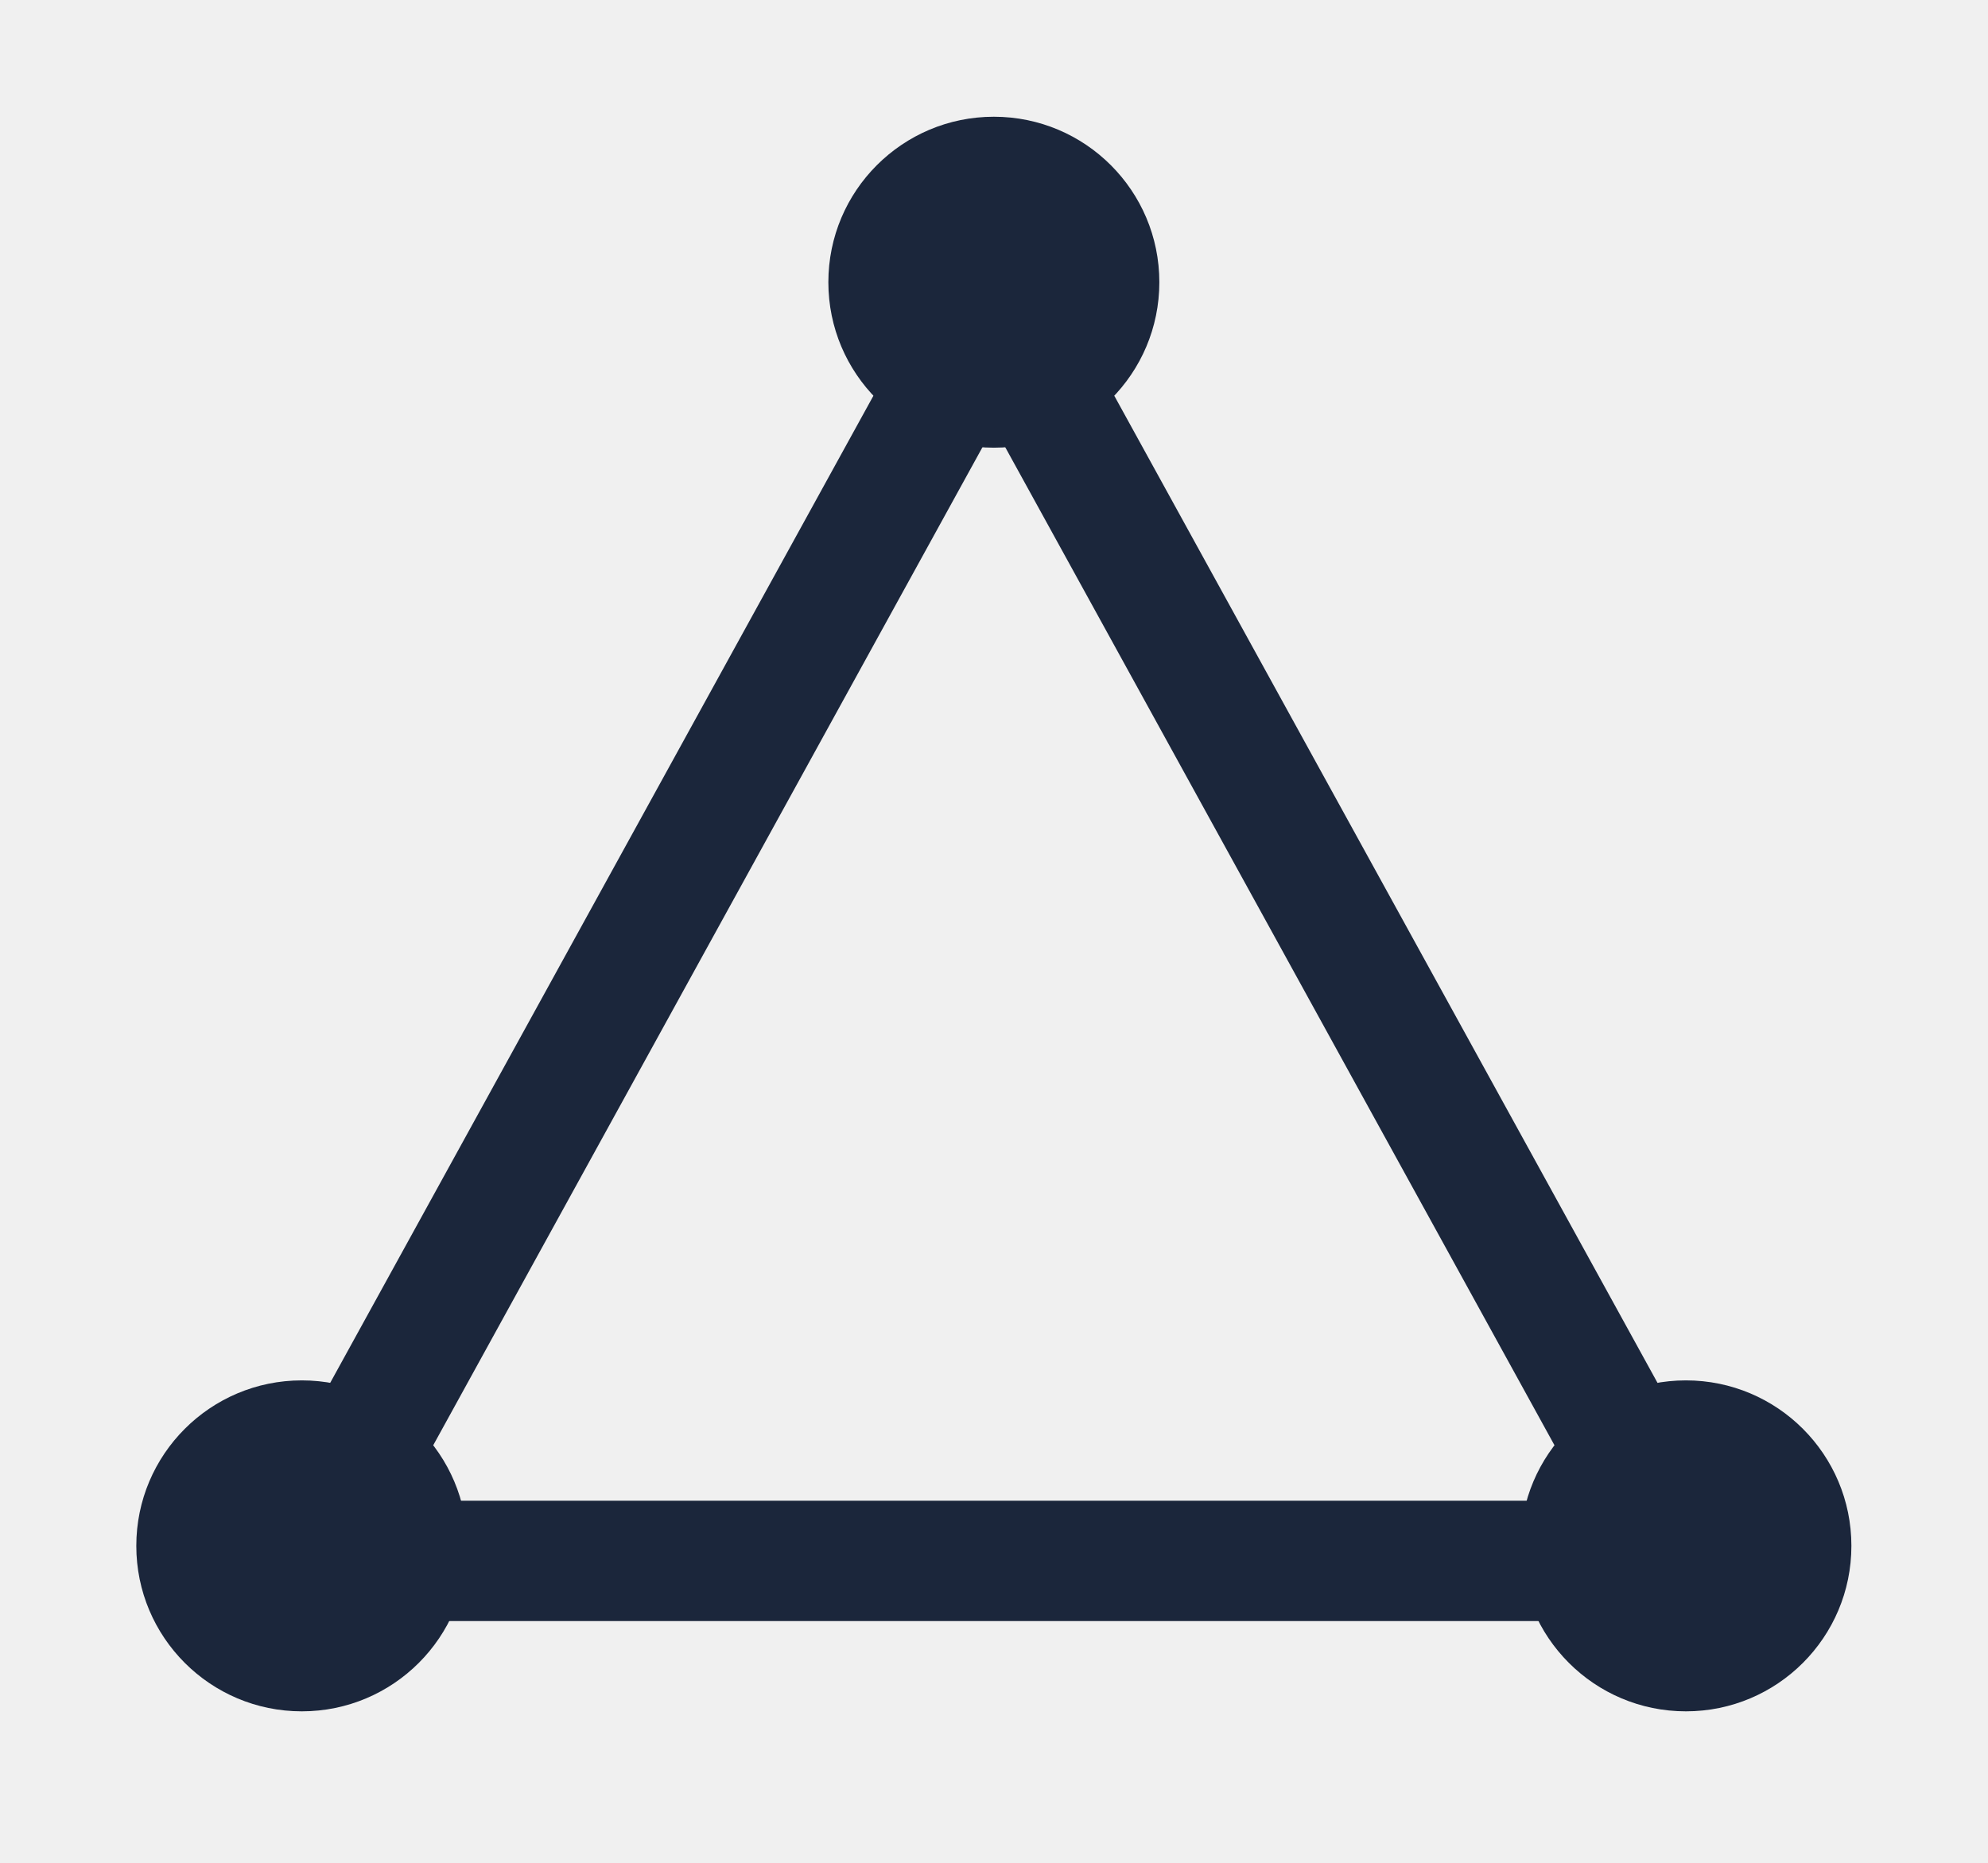
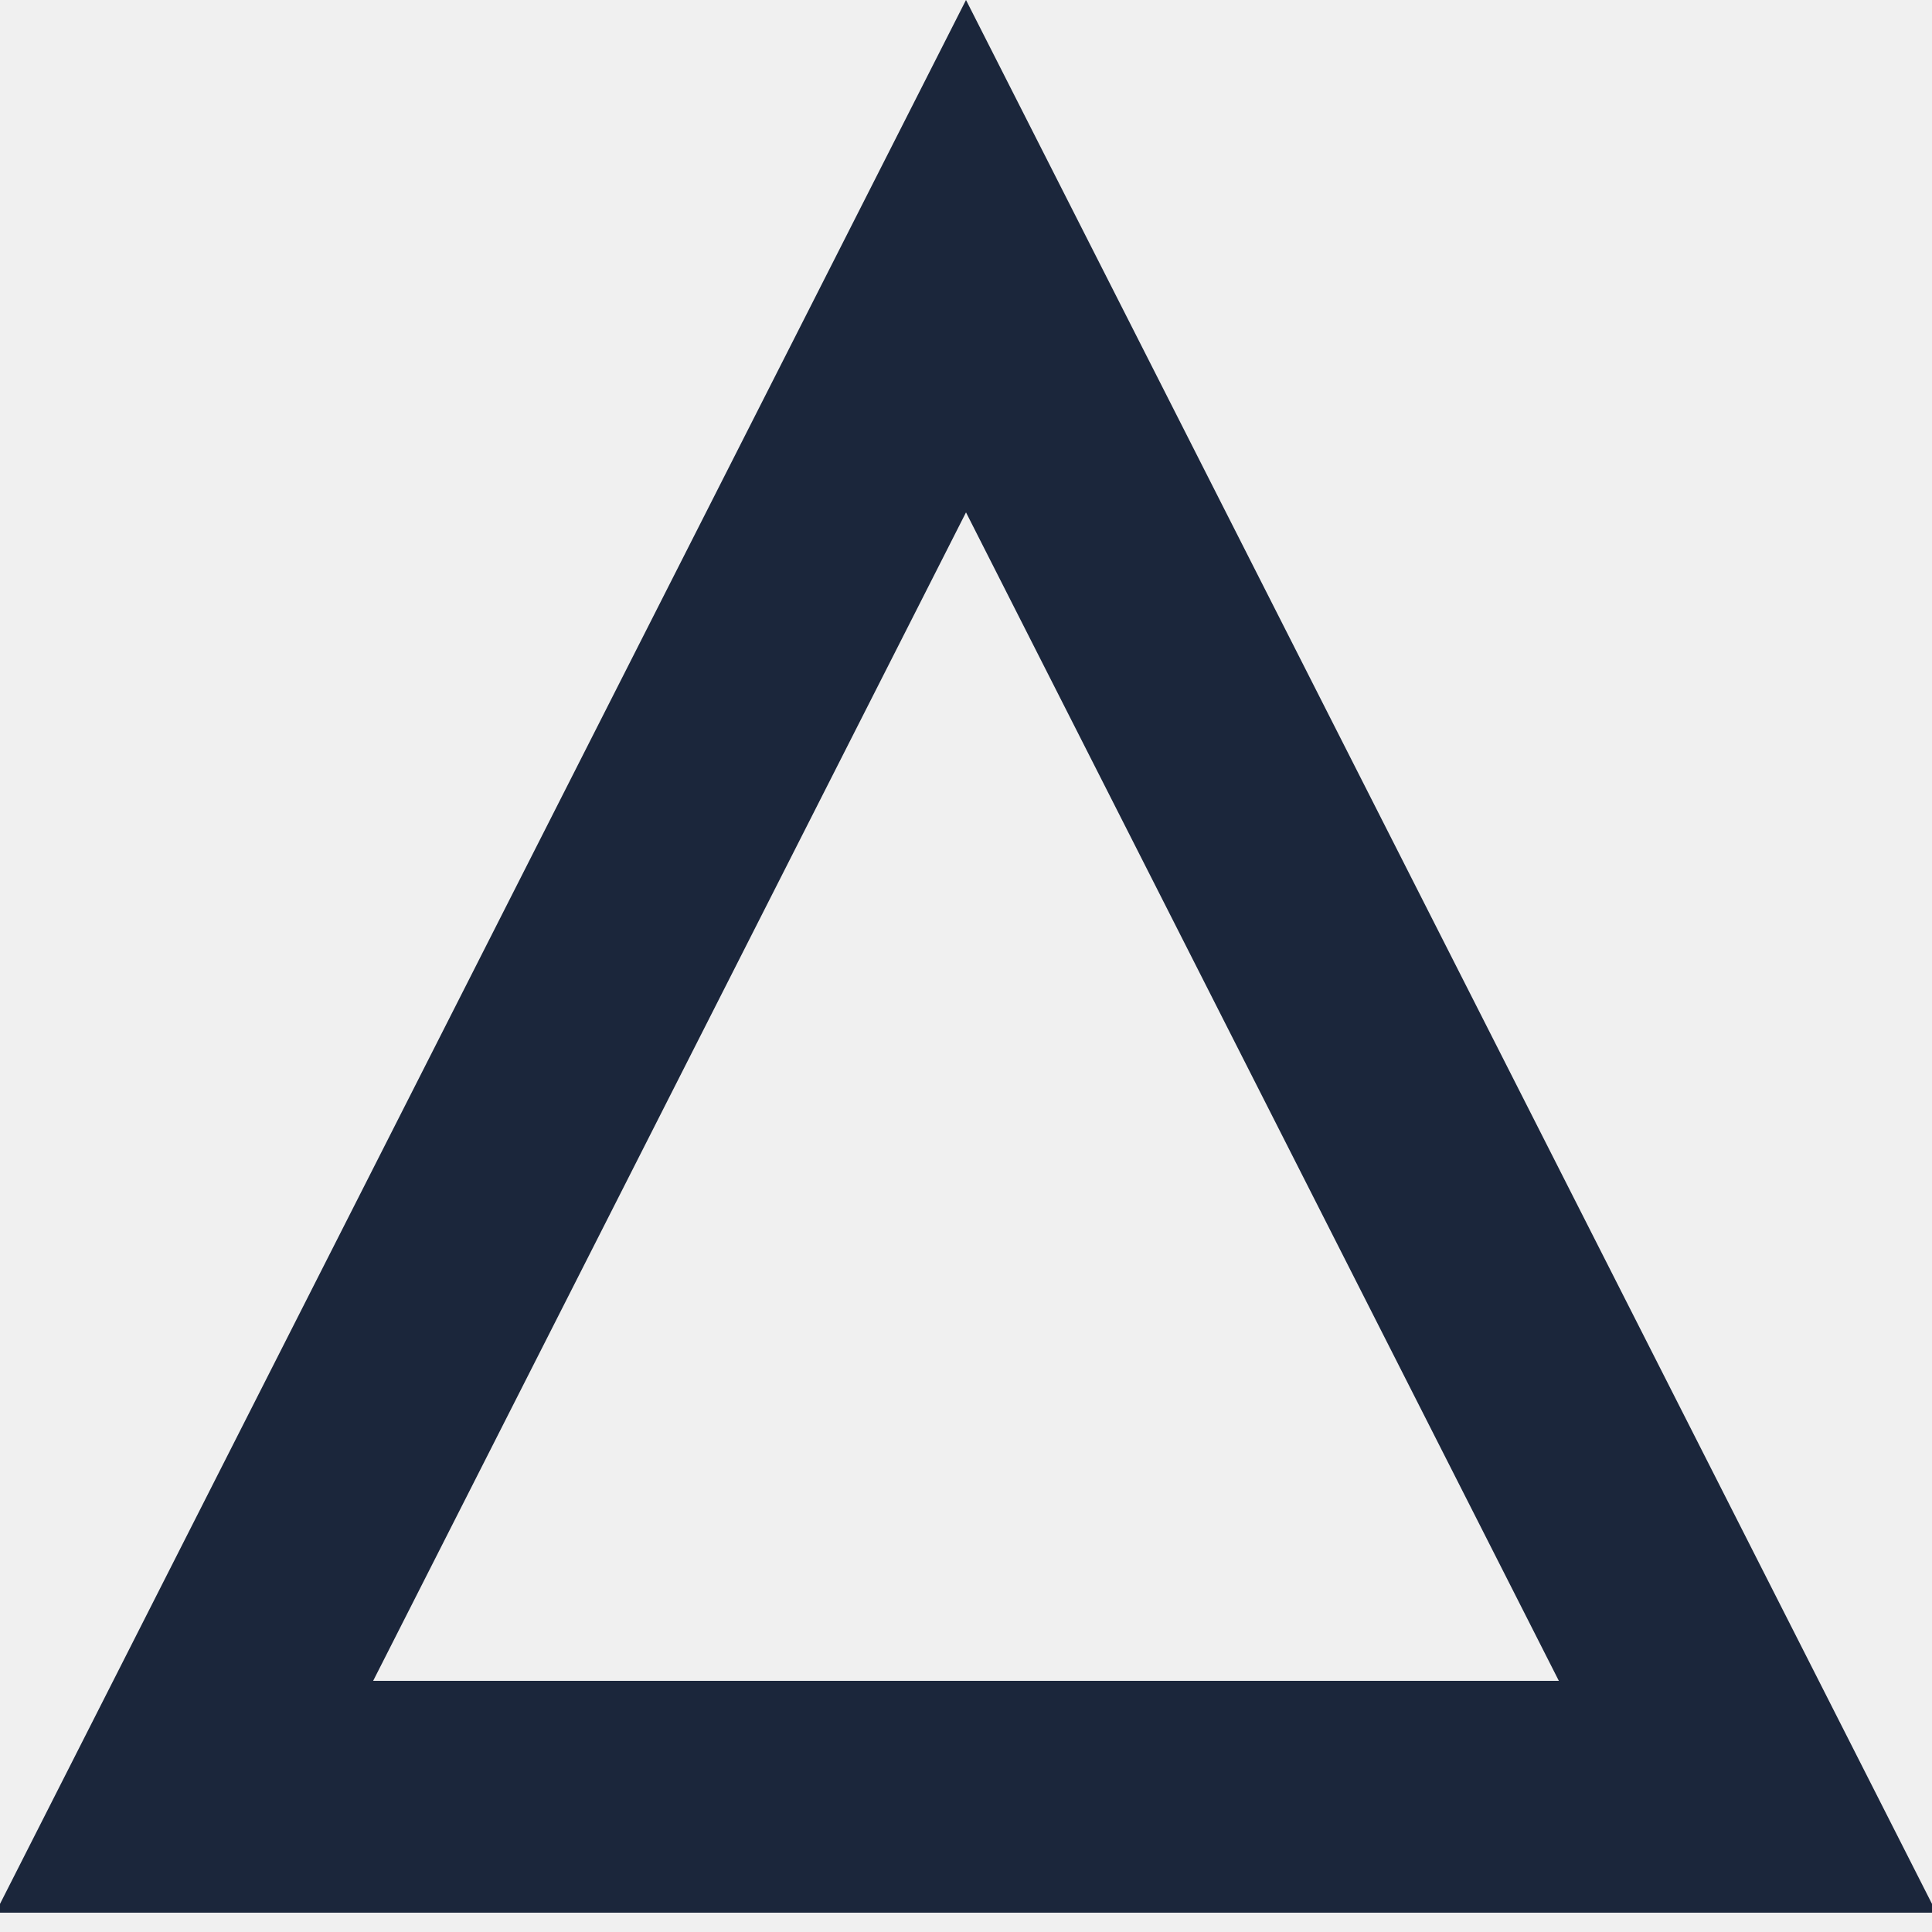
- <svg xmlns="http://www.w3.org/2000/svg" fill="none" viewBox="16.47 20.12 66.07 61.9">
-   <path d="M55 29.5C55 32.538 52.538 35 49.5 35C46.462 35 44 32.538 44 29.5C44 26.462 46.462 24 49.5 24C52.538 24 55 26.462 55 29.5Z" fill="#1B263B" />
-   <path d="M78 71.5C78 74.538 75.538 77 72.5 77C69.462 77 67 74.538 67 71.5C67 68.462 69.462 66 72.5 66C75.538 66 78 68.462 78 71.5Z" fill="#1B263B" />
-   <path d="M32 71.5C32 74.538 29.538 77 26.5 77C23.462 77 21 74.538 21 71.5C21 68.462 23.462 66 26.5 66C29.538 66 32 68.462 32 71.5Z" fill="#1B263B" />
-   <path d="M26.47 72L49.5 30.148L72.53 72H26.47Z" stroke="#1B263B" stroke-width="4" />
+ <svg xmlns="http://www.w3.org/2000/svg" width="50" height="50" viewBox="0 0 50 50" fill="none">
+   <g clip-path="url(#clip0_624_40)">
+     <path d="M4.771 46.5L25 6.63L45.229 46.5H4.771Z" stroke="#1B263B" stroke-width="6" />
+   </g>
+   <defs>
+     <clipPath id="clip0_624_40">
+       <rect width="50" height="50" fill="white" />
+     </clipPath>
+   </defs>
</svg>
